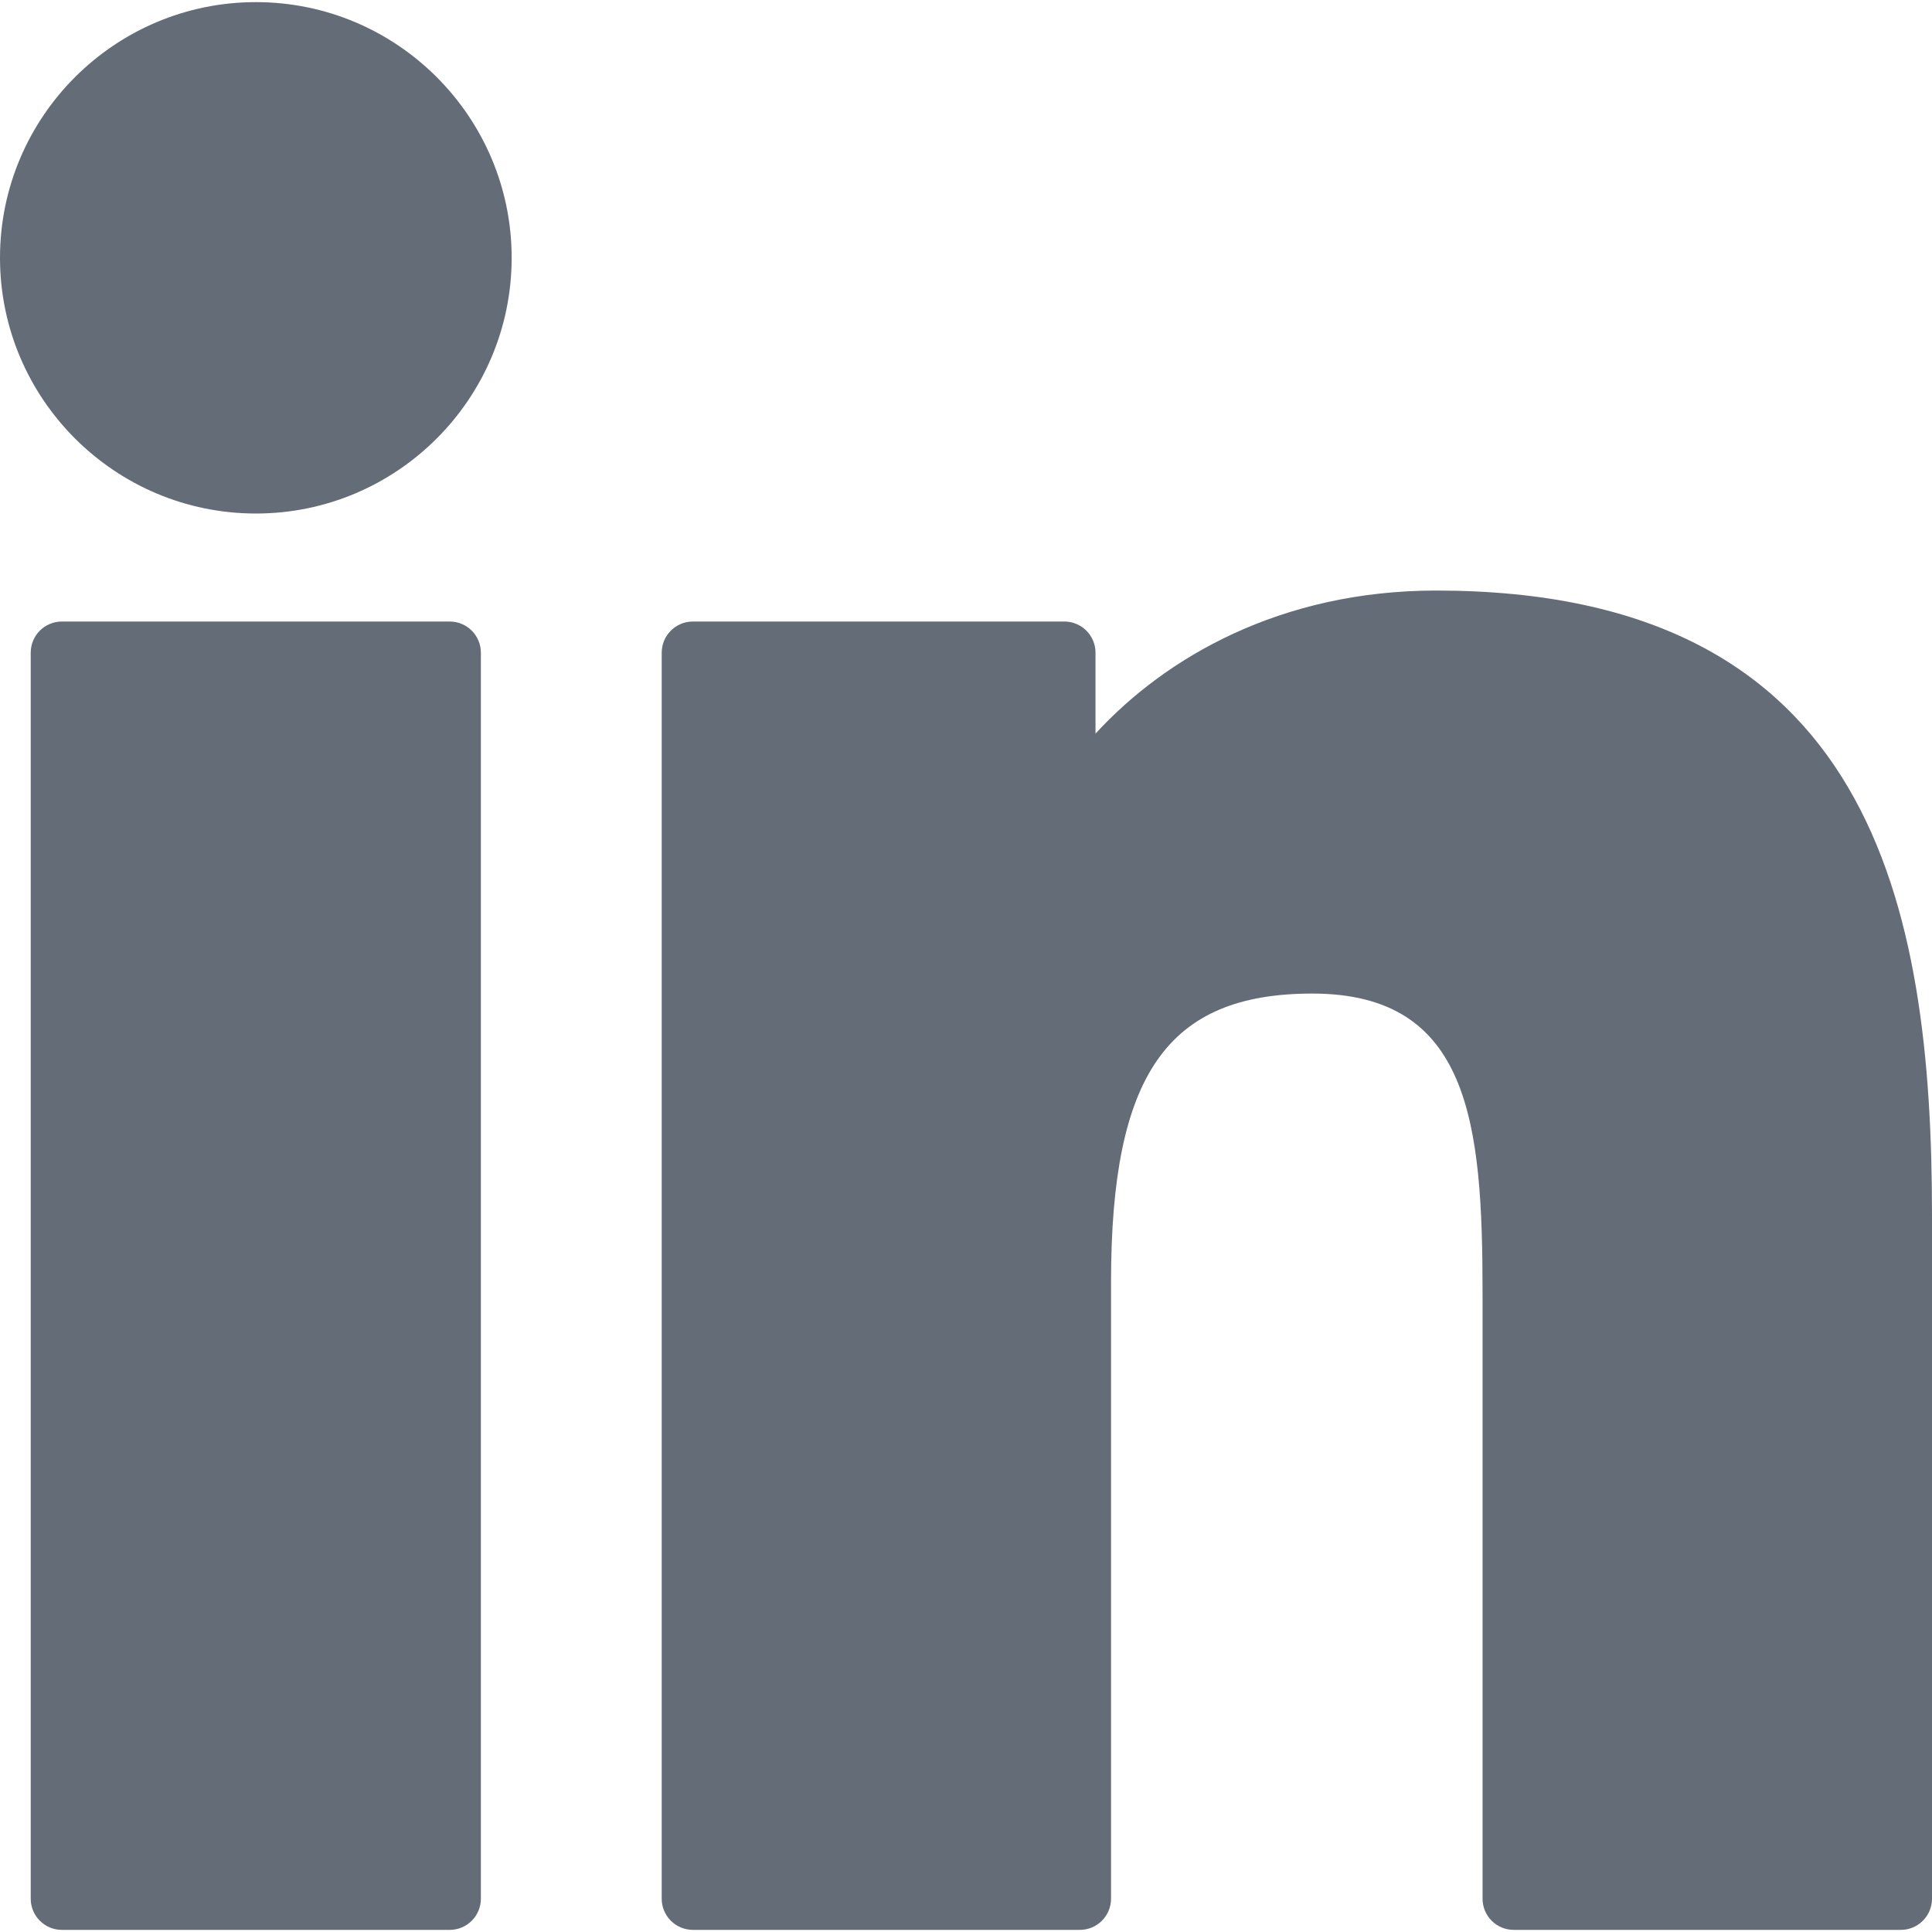
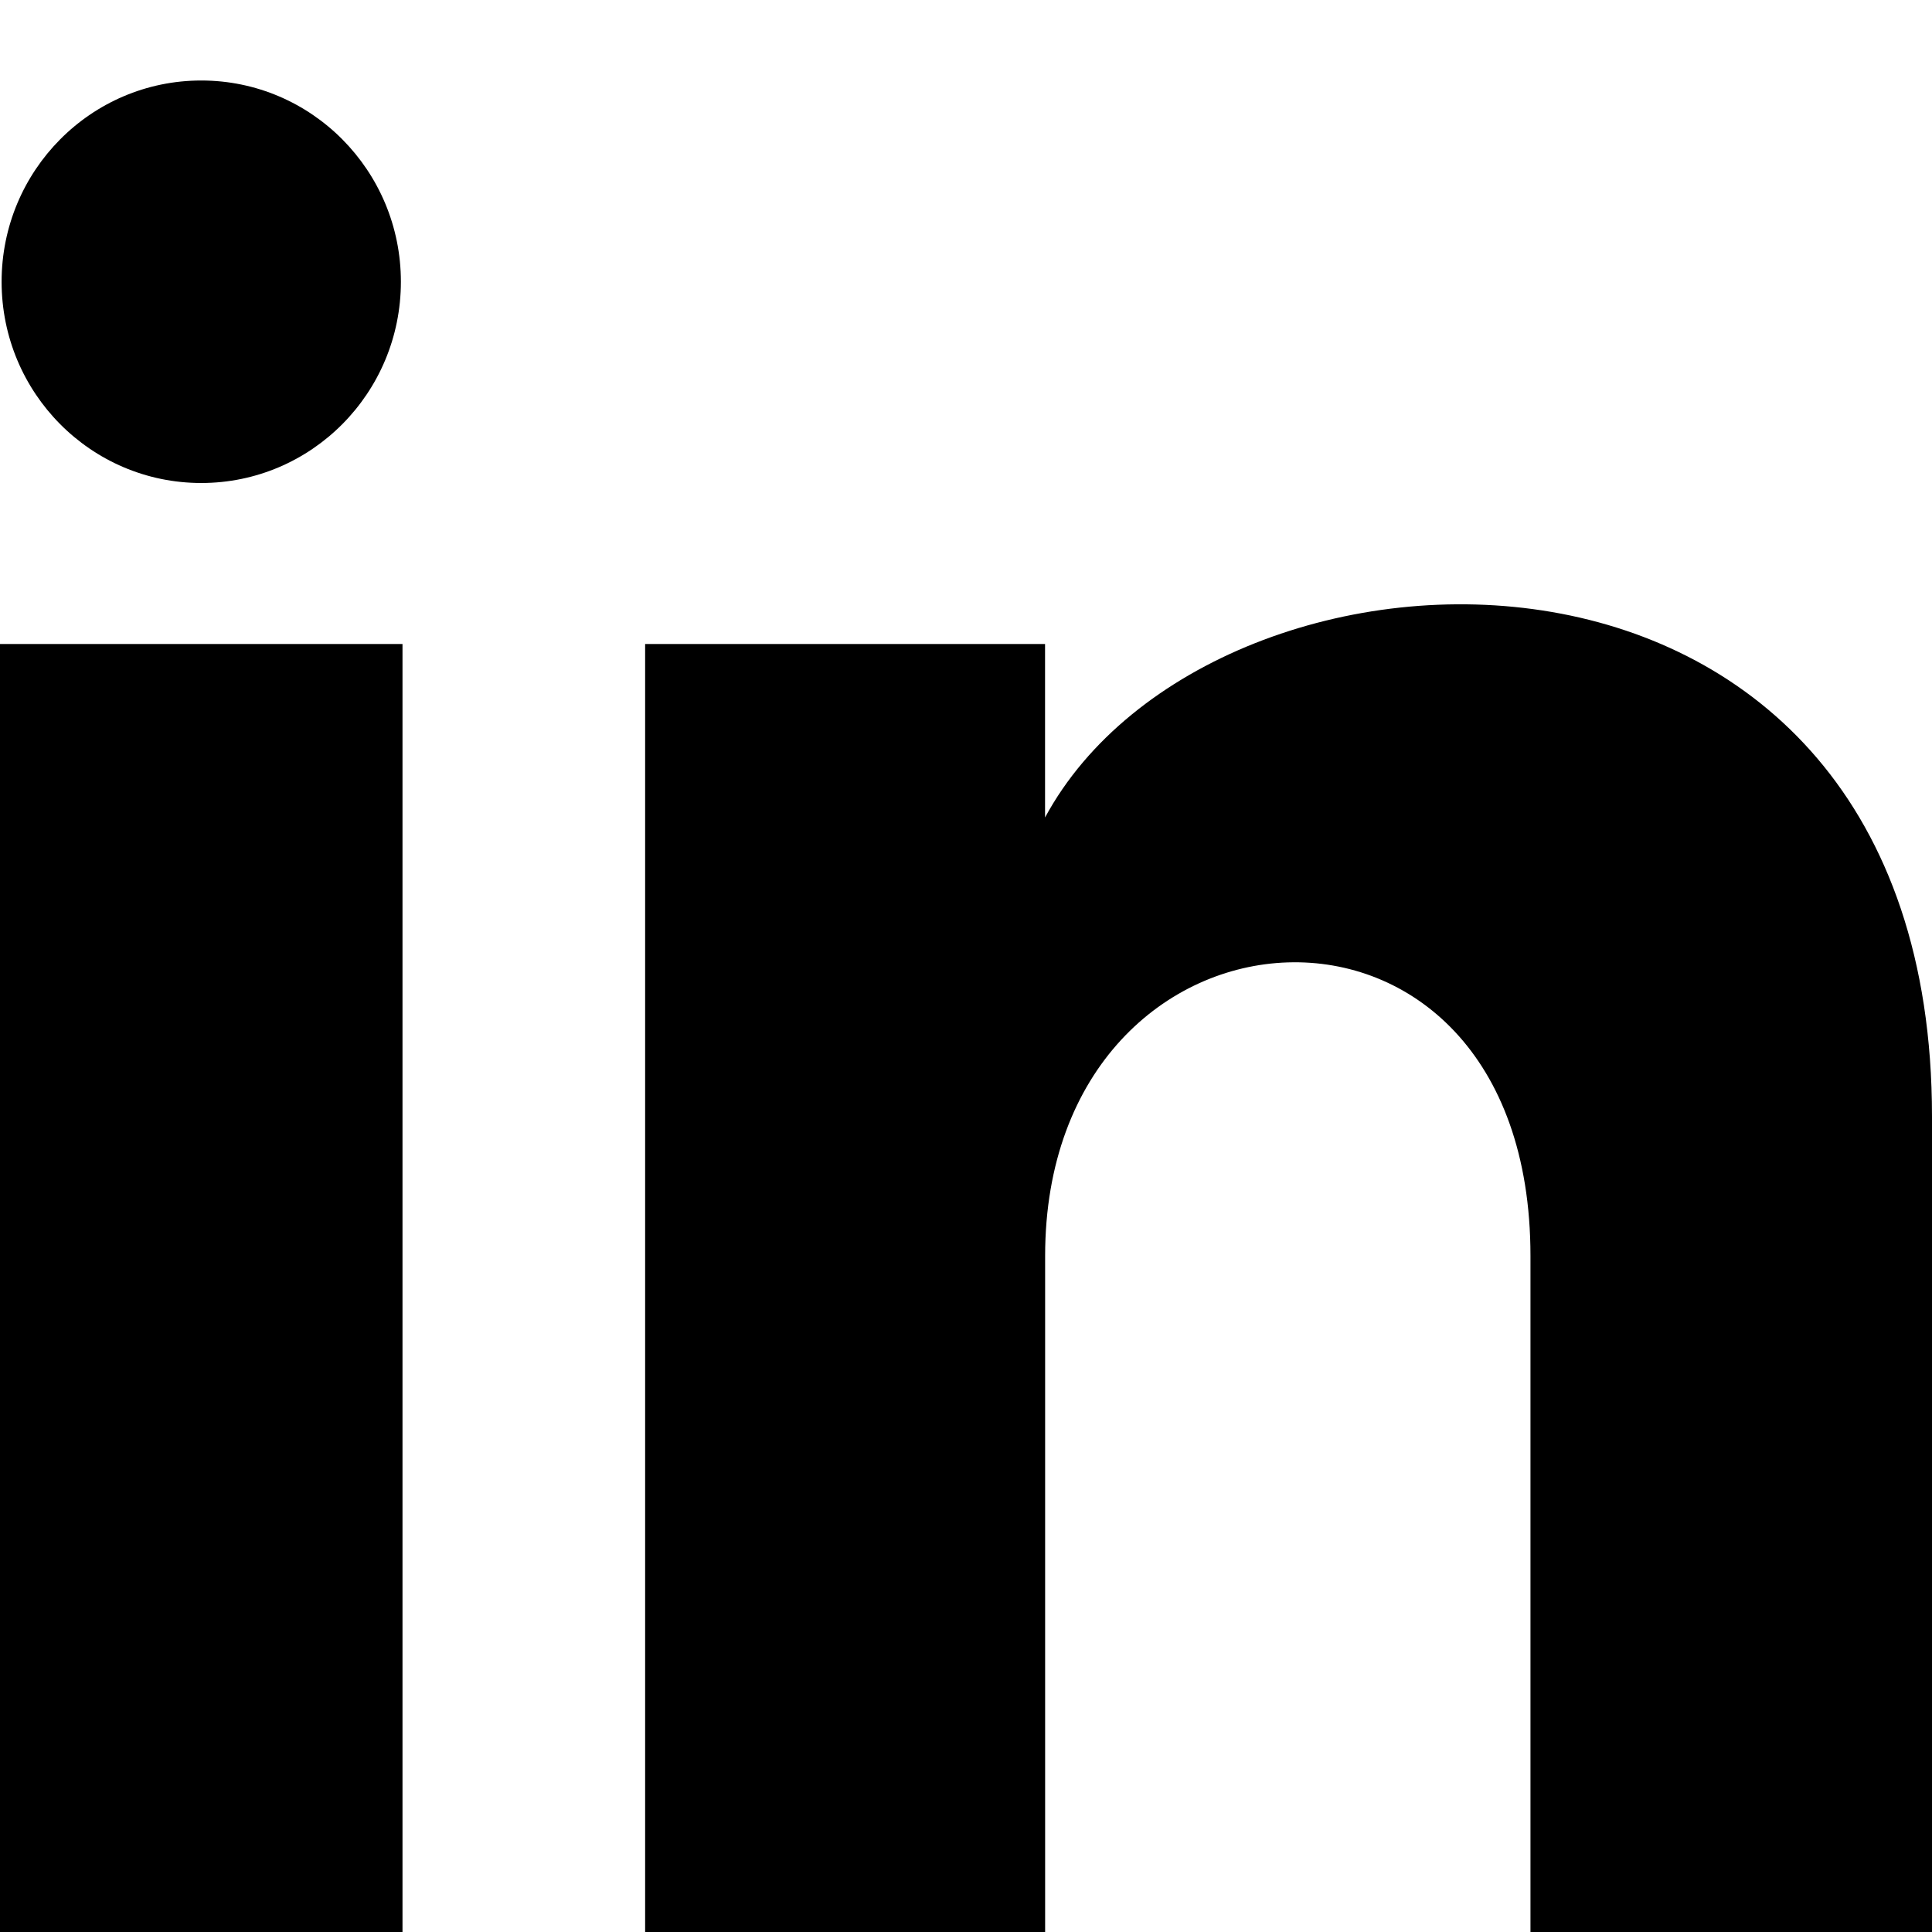
- <svg xmlns="http://www.w3.org/2000/svg" width="30" height="30" viewBox="0 0 30 30" fill="none">
-   <path d="M6.983 9.651H0.961C0.693 9.651 0.477 9.868 0.477 10.135V29.483C0.477 29.75 0.693 29.967 0.961 29.967H6.983C7.251 29.967 7.467 29.75 7.467 29.483V10.135C7.467 9.868 7.251 9.651 6.983 9.651Z" fill="#646C77" />
-   <path d="M3.974 0.033C1.783 0.033 0 1.814 0 4.003C0 6.193 1.783 7.974 3.974 7.974C6.164 7.974 7.945 6.193 7.945 4.003C7.945 1.814 6.164 0.033 3.974 0.033Z" fill="#646C77" />
-   <path d="M22.302 9.17C19.883 9.17 18.095 10.21 17.011 11.392V10.135C17.011 9.868 16.794 9.651 16.527 9.651H10.759C10.492 9.651 10.275 9.868 10.275 10.135V29.483C10.275 29.75 10.492 29.967 10.759 29.967H16.768C17.036 29.967 17.252 29.75 17.252 29.483V19.91C17.252 16.685 18.128 15.428 20.377 15.428C22.826 15.428 23.021 17.442 23.021 20.076V29.483C23.021 29.75 23.237 29.967 23.505 29.967H29.516C29.783 29.967 30 29.75 30 29.483V18.87C30 14.074 29.085 9.17 22.302 9.17Z" fill="#646C77" />
+ <svg xmlns="http://www.w3.org/2000/svg" width="24" height="24" viewBox="0 0 24 24">
+   <path d="M4.98 3.5c0 1.381-1.11 2.5-2.48 2.5s-2.48-1.119-2.48-2.5c0-1.38 1.11-2.5 2.48-2.5s2.48 1.12 2.48 2.5zm.02 4.5h-5v16h5v-16zm7.982 0h-4.968v16h4.969v-8.399c0-4.67 6.029-5.052 6.029 0v8.399h4.988v-10.131c0-7.88-8.922-7.593-11.018-3.714v-2.155z" />
</svg>
